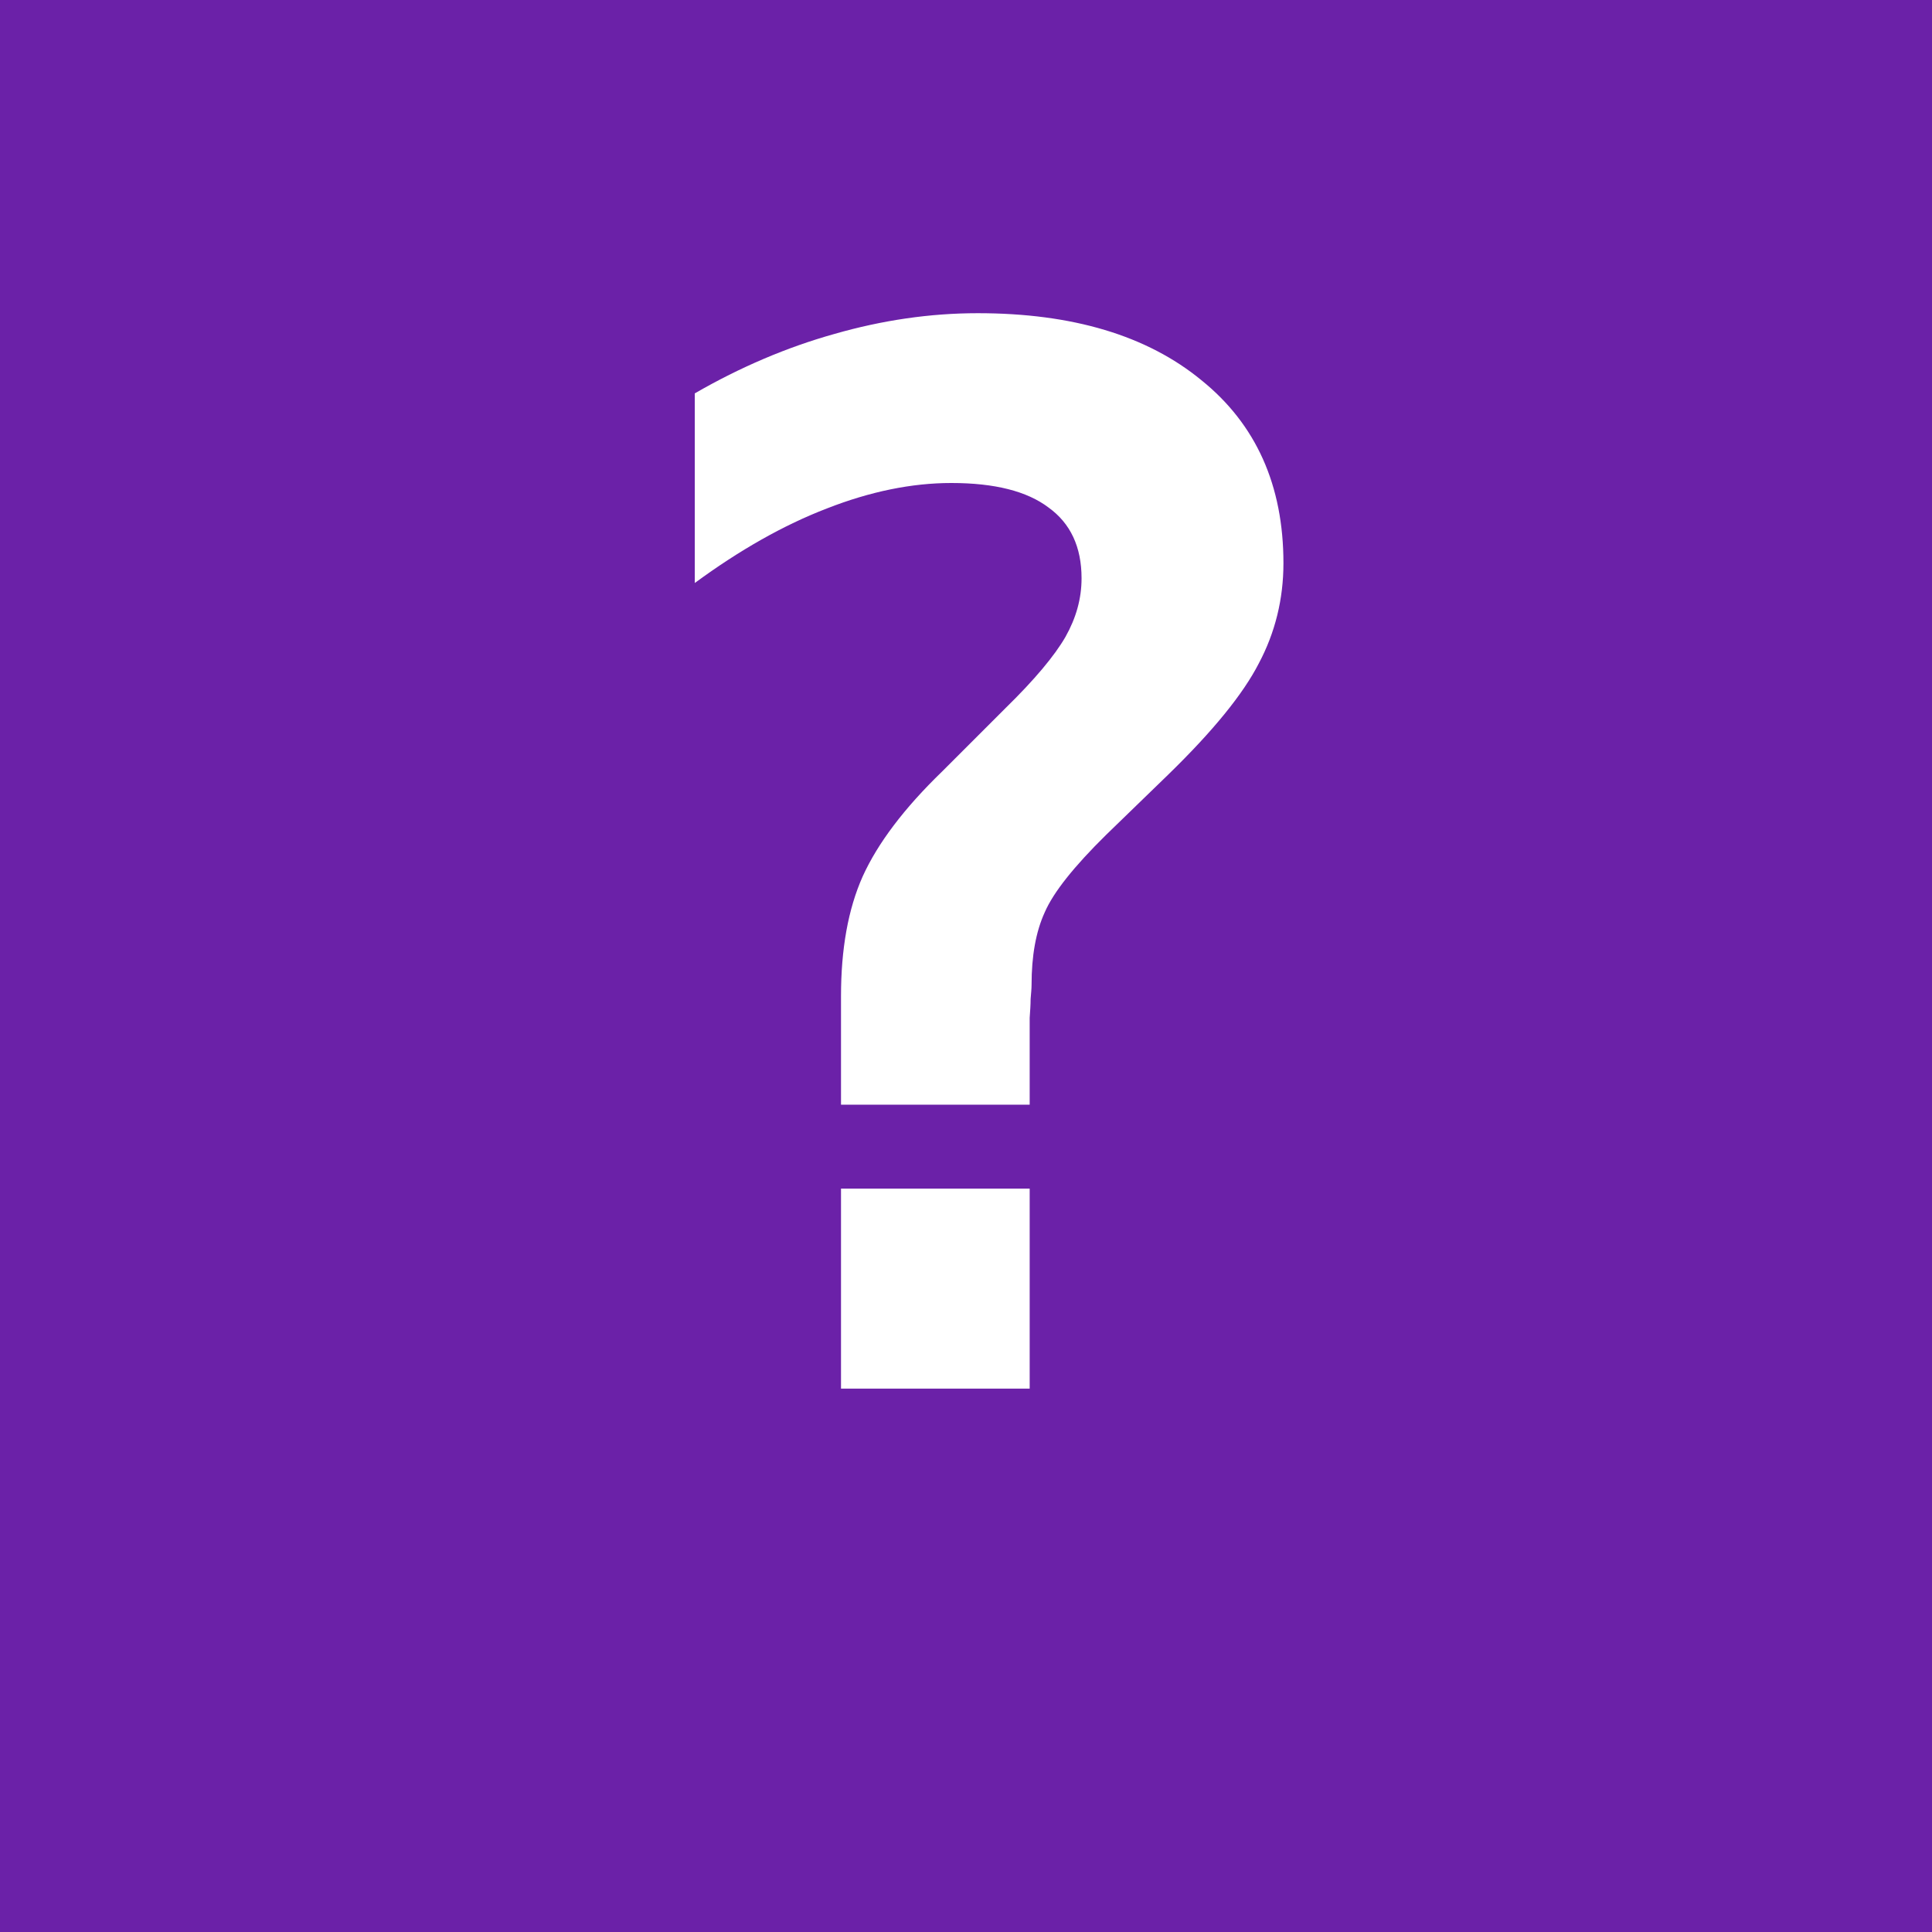
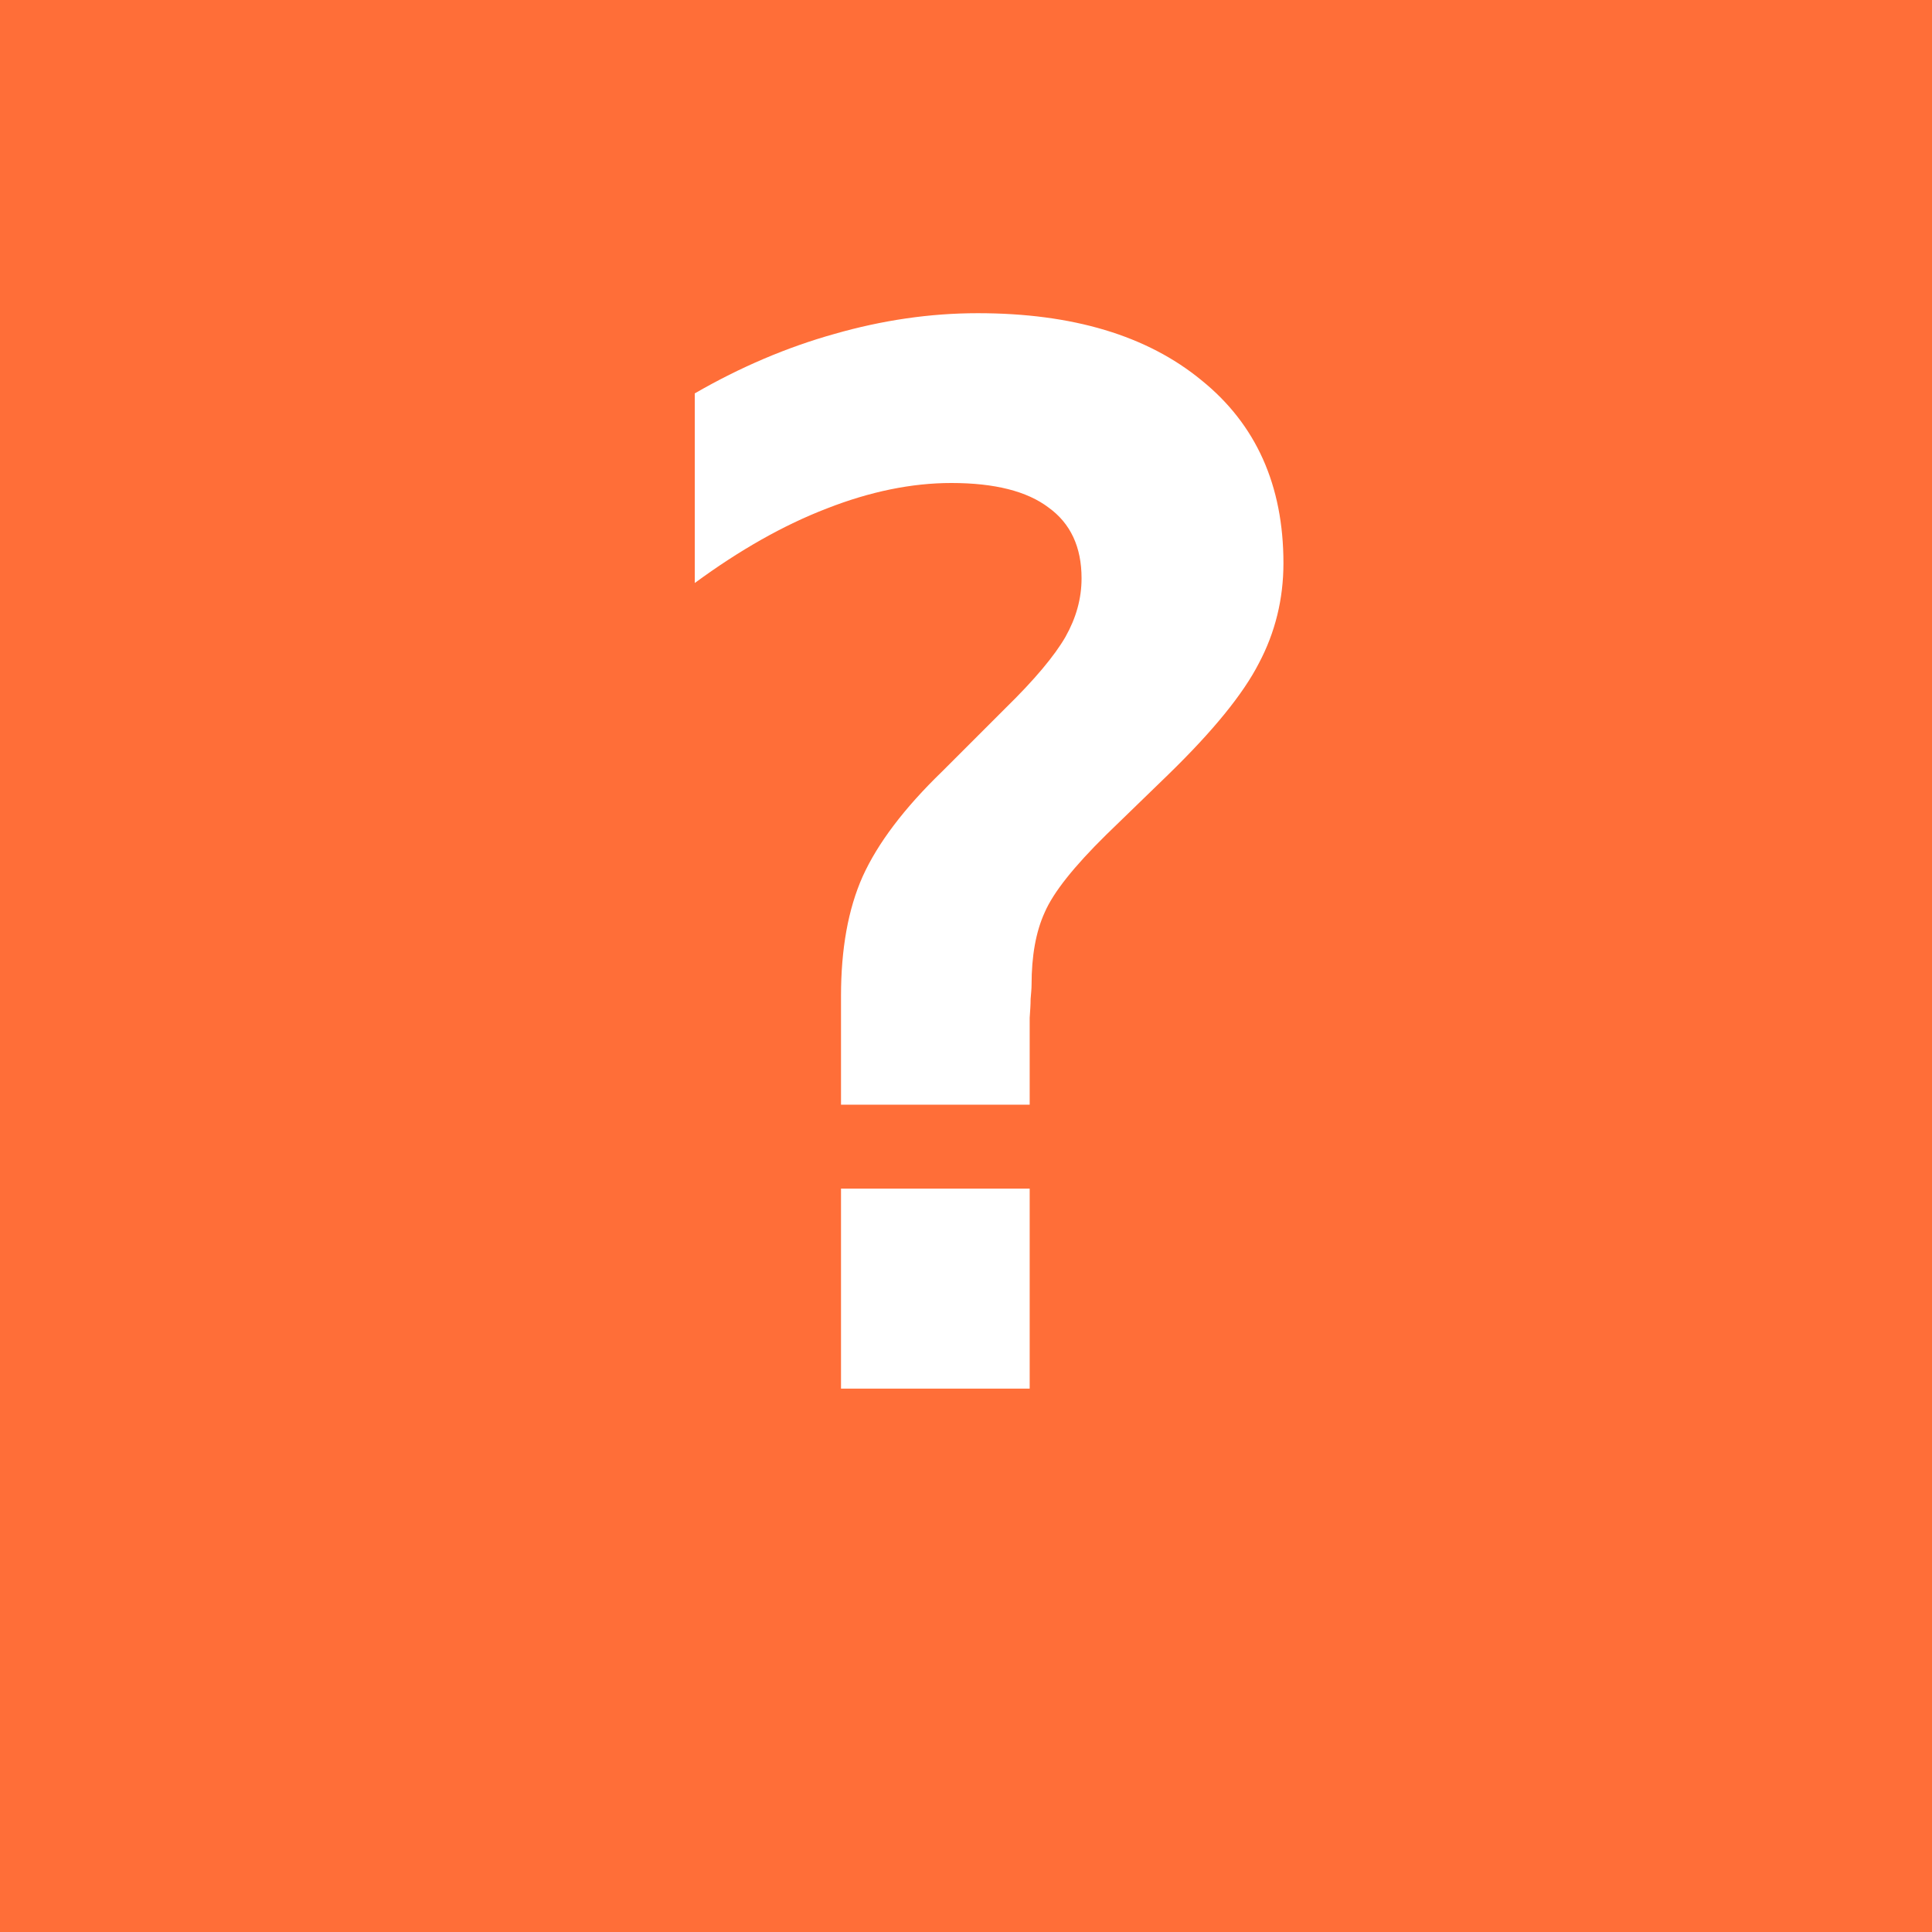
<svg xmlns="http://www.w3.org/2000/svg" viewBox="0 0 32 32" role="img" aria-label="Are We Playing?">
-   <rect width="32" height="32" fill="#6b21a8" />
+   <rect width="32" height="32" fill="#ff6e38" />
  <text x="16" y="23" text-anchor="middle" fill="#ffffff" font-family="'Space Mono', ui-monospace, monospace" font-size="24" font-weight="700">?</text>
</svg>
